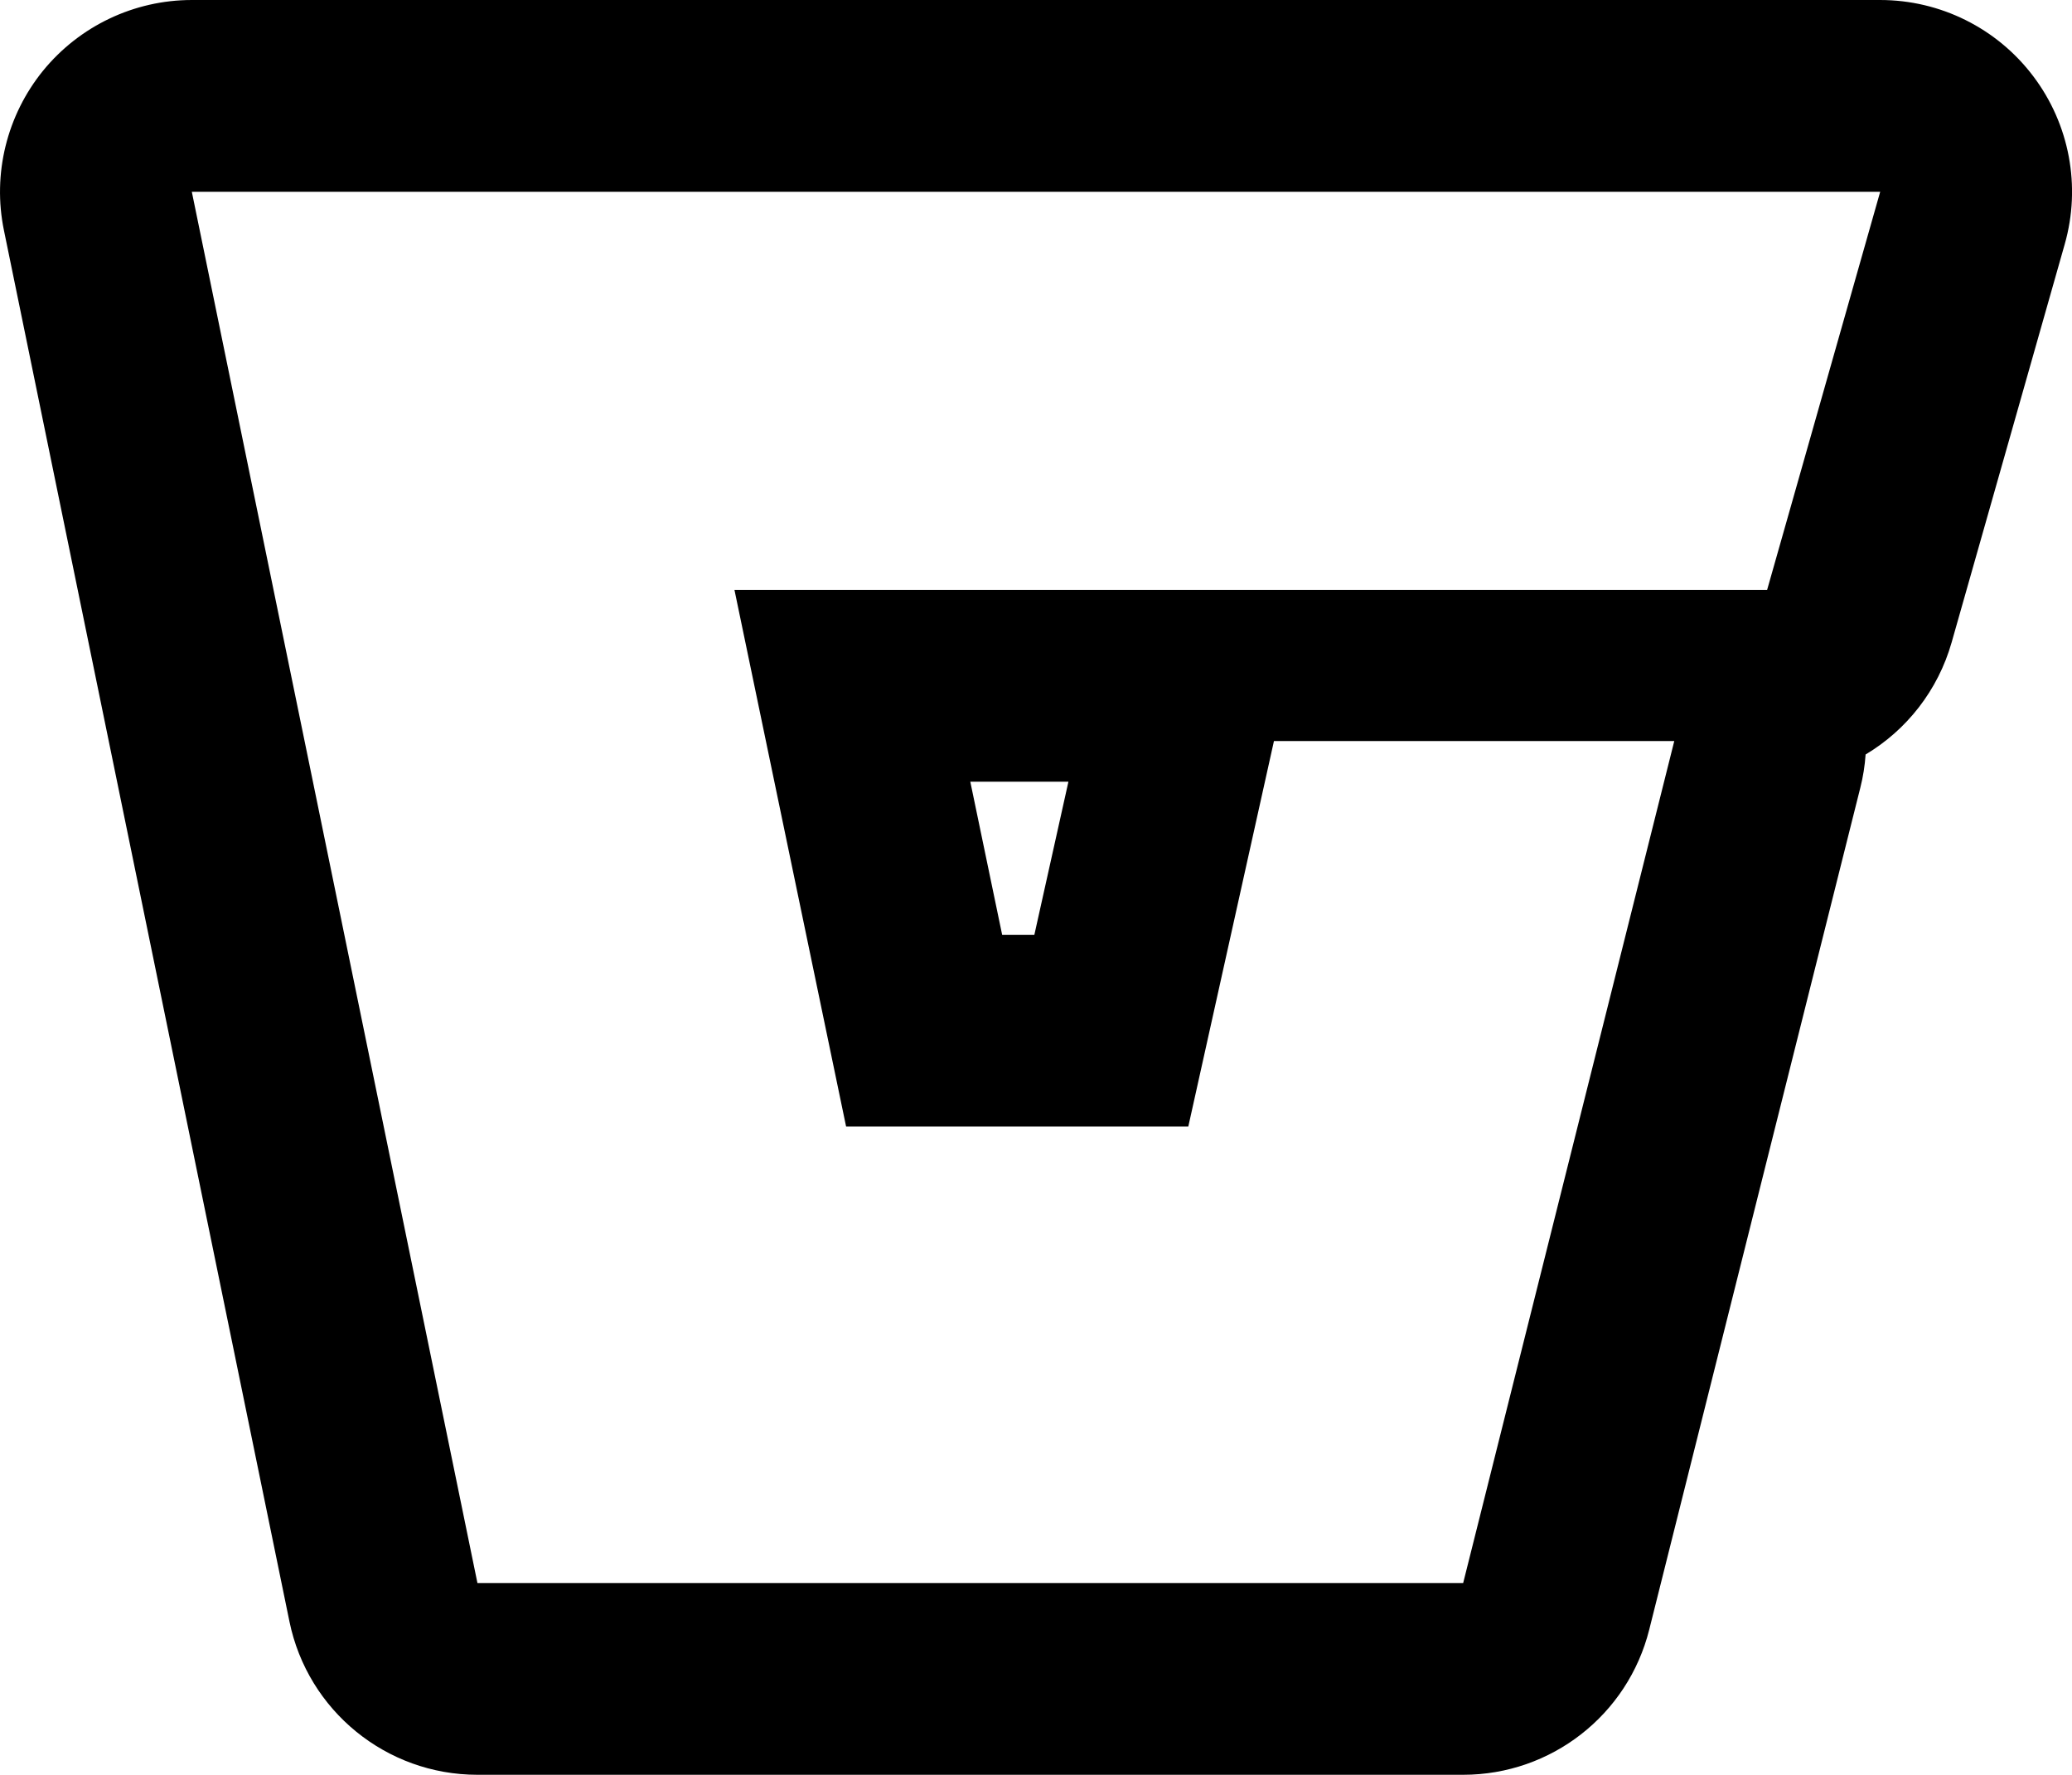
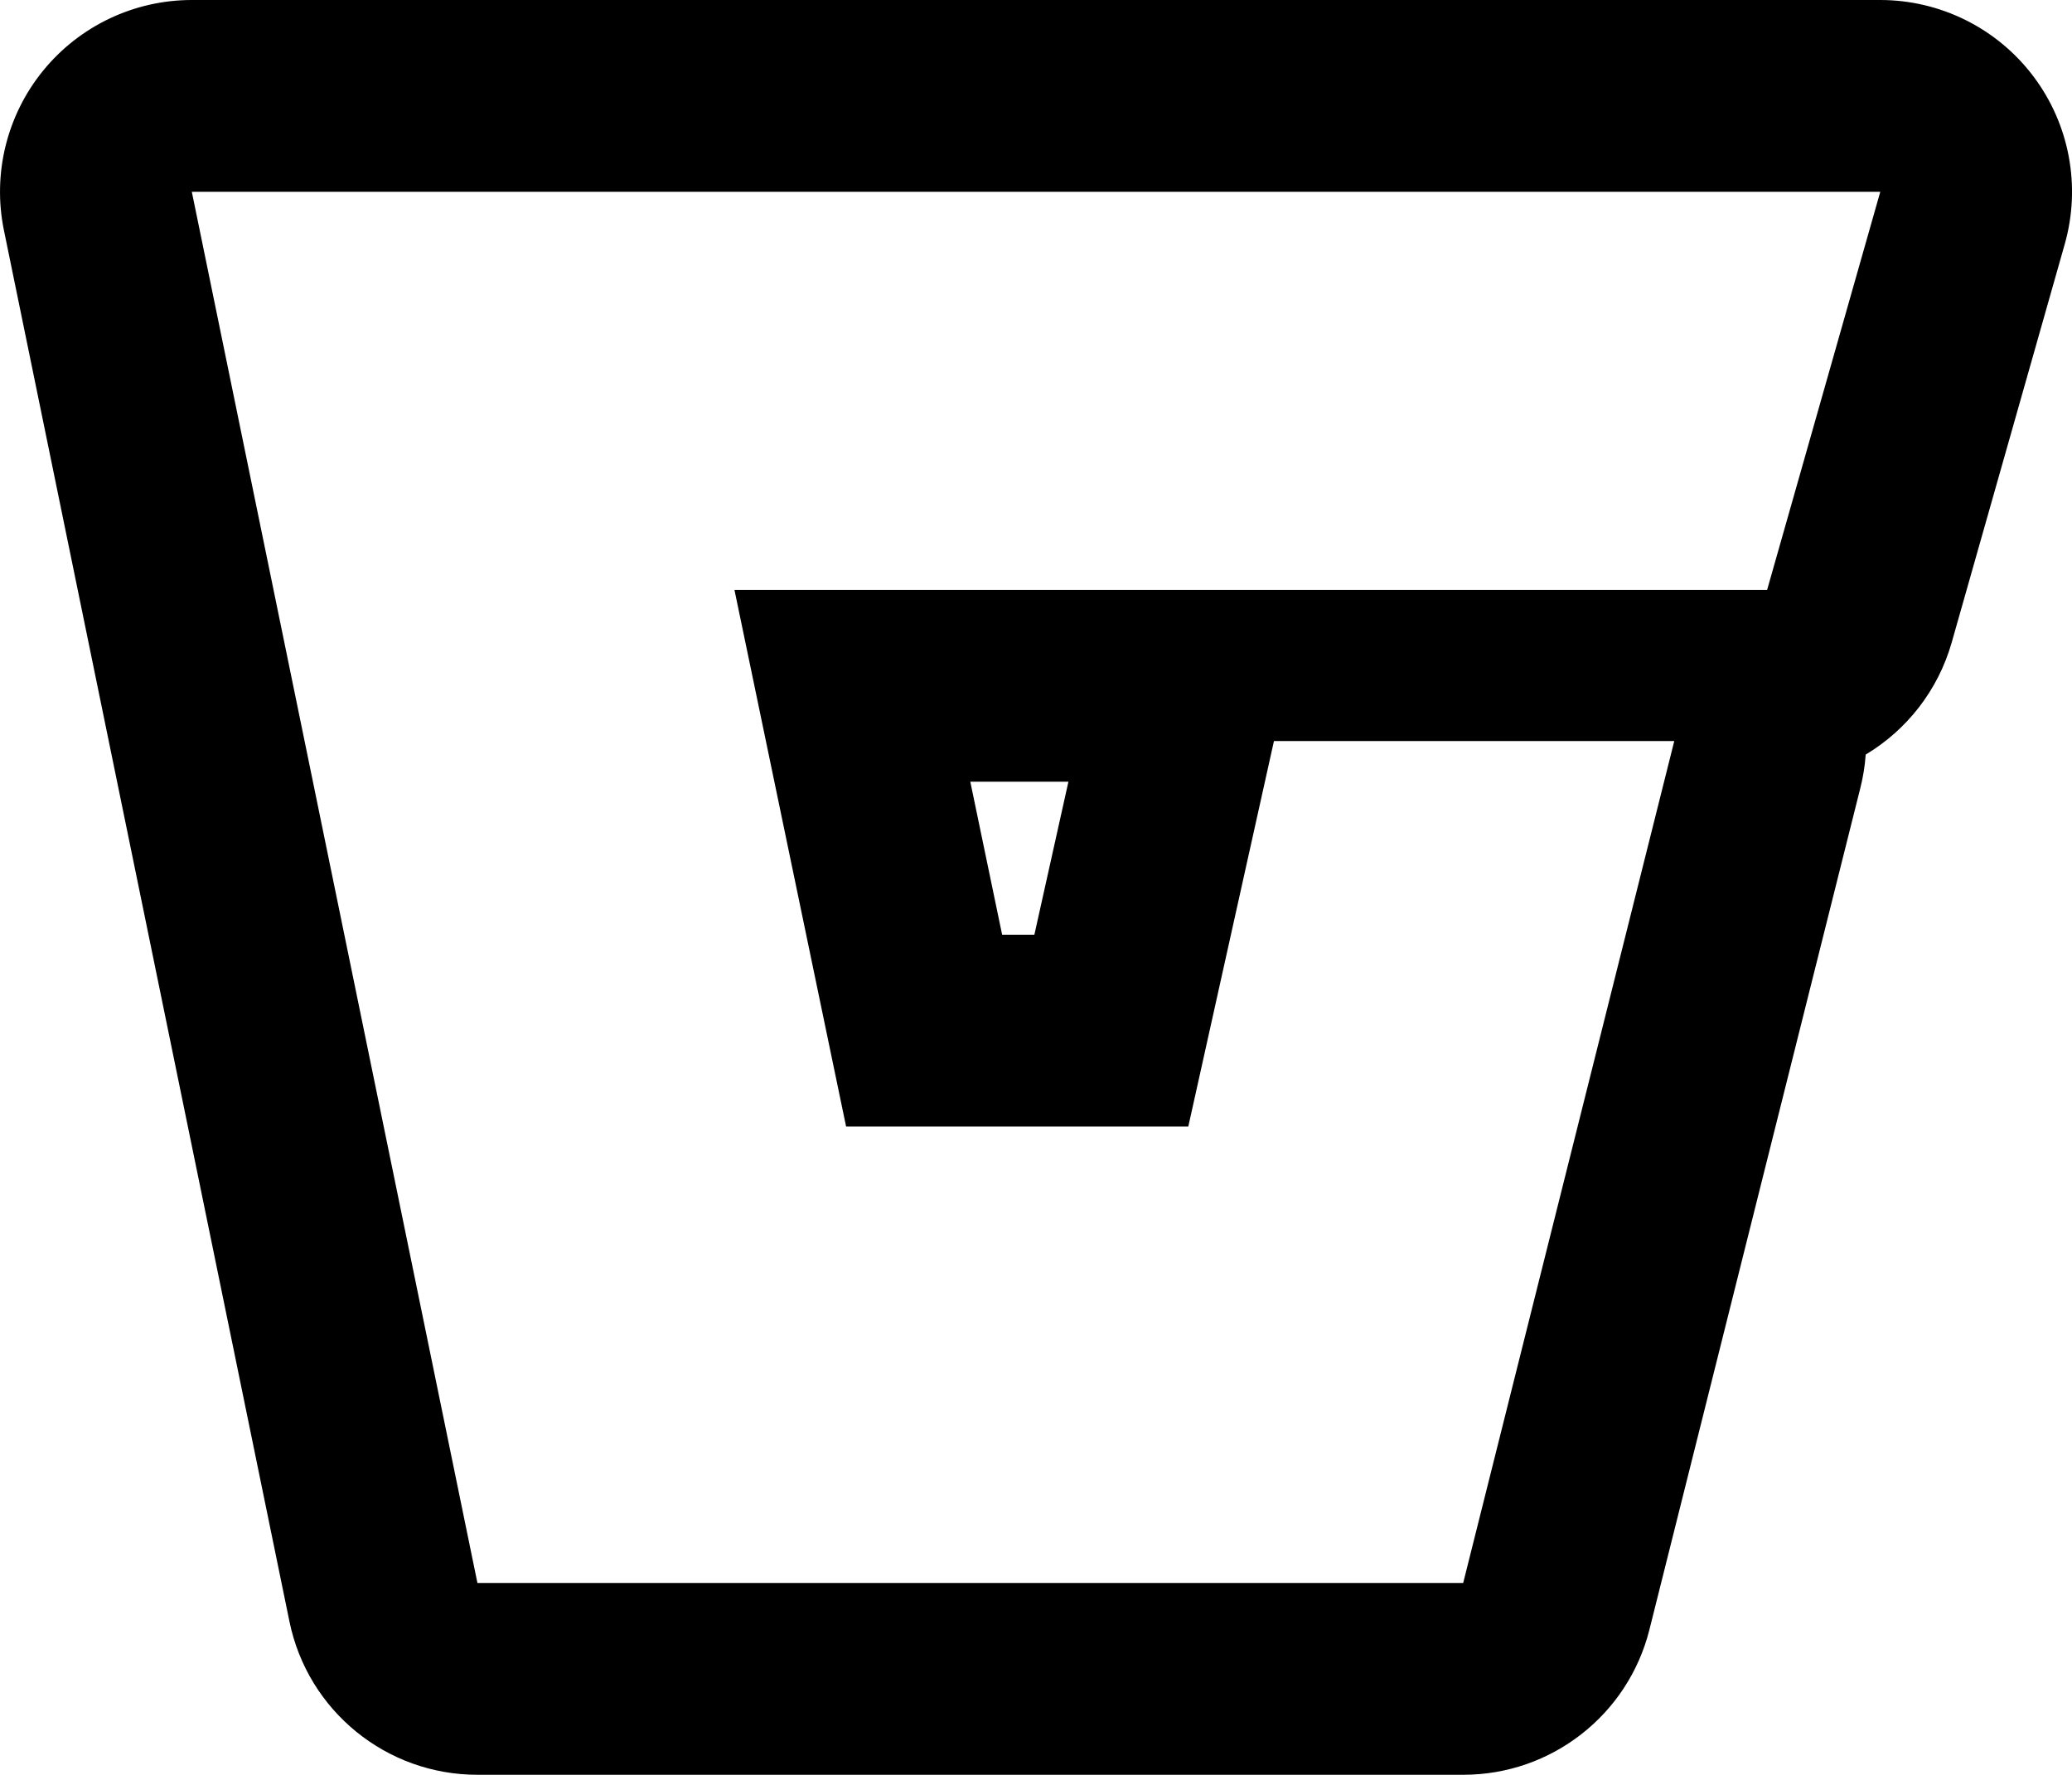
<svg xmlns="http://www.w3.org/2000/svg" width="21.604" height="18.507" viewBox="0 0 21.604 18.507">
-   <g id="Path_5" data-name="Path 5" transform="translate(-920.86 -1224.528)" fill="none" stroke-linecap="round" stroke-linejoin="round">
-     <path d="M925.838,1241.036h10.279l2.2-8.78h-4.175l-.893,4.021h-3.568l-1.164-5.6h10.767l1.179-4.152h-17.6Z" stroke="none" />
-     <path d="M 936.116 1241.036 L 938.317 1232.256 L 934.143 1232.256 L 933.25 1236.276 L 929.682 1236.276 L 928.518 1230.68 L 939.285 1230.68 L 940.464 1226.528 L 922.86 1226.528 L 925.838 1241.036 L 936.116 1241.036 M 936.116 1243.036 L 925.838 1243.036 C 924.888 1243.036 924.069 1242.368 923.878 1241.438 L 920.901 1226.93 C 920.78 1226.342 920.931 1225.73 921.31 1225.264 C 921.69 1224.799 922.259 1224.528 922.86 1224.528 L 940.464 1224.528 C 941.091 1224.528 941.682 1224.822 942.06 1225.323 C 942.438 1225.823 942.56 1226.472 942.388 1227.075 L 941.209 1231.227 C 941.066 1231.729 940.739 1232.141 940.312 1232.396 C 940.304 1232.512 940.286 1232.628 940.257 1232.742 L 938.056 1241.522 C 937.833 1242.412 937.034 1243.036 936.116 1243.036 Z M 931.309 1234.276 L 931.645 1234.276 L 932 1232.68 L 930.977 1232.68 L 931.309 1234.276 Z" stroke="none" fill="currentColor" />
+   <g data-name="Path 5" fill="none" stroke-linecap="round" stroke-linejoin="round">
+     <path d="M4.978 16.508h10.279l2.2-8.78h-4.175l-.893 4.021H8.821l-1.164-5.6h10.767l1.179-4.152h-17.6z" />
+     <path d="M15.256 16.508l2.201-8.78h-4.174l-.893 4.02H8.822L7.658 6.152h10.767L19.605 2H2l2.978 14.508h10.278m0 2H4.978a2 2 0 01-1.96-1.598L.041 2.402A2 2 0 012.001 0h17.603a2 2 0 011.924 2.547L20.35 6.699c-.143.502-.47.914-.897 1.17a2 2 0 01-.055.345l-2.2 8.78a2 2 0 01-1.94 1.514zm-4.807-8.76h.336l.355-1.596h-1.023l.332 1.596z" fill="currentColor" />
  </g>
</svg>
